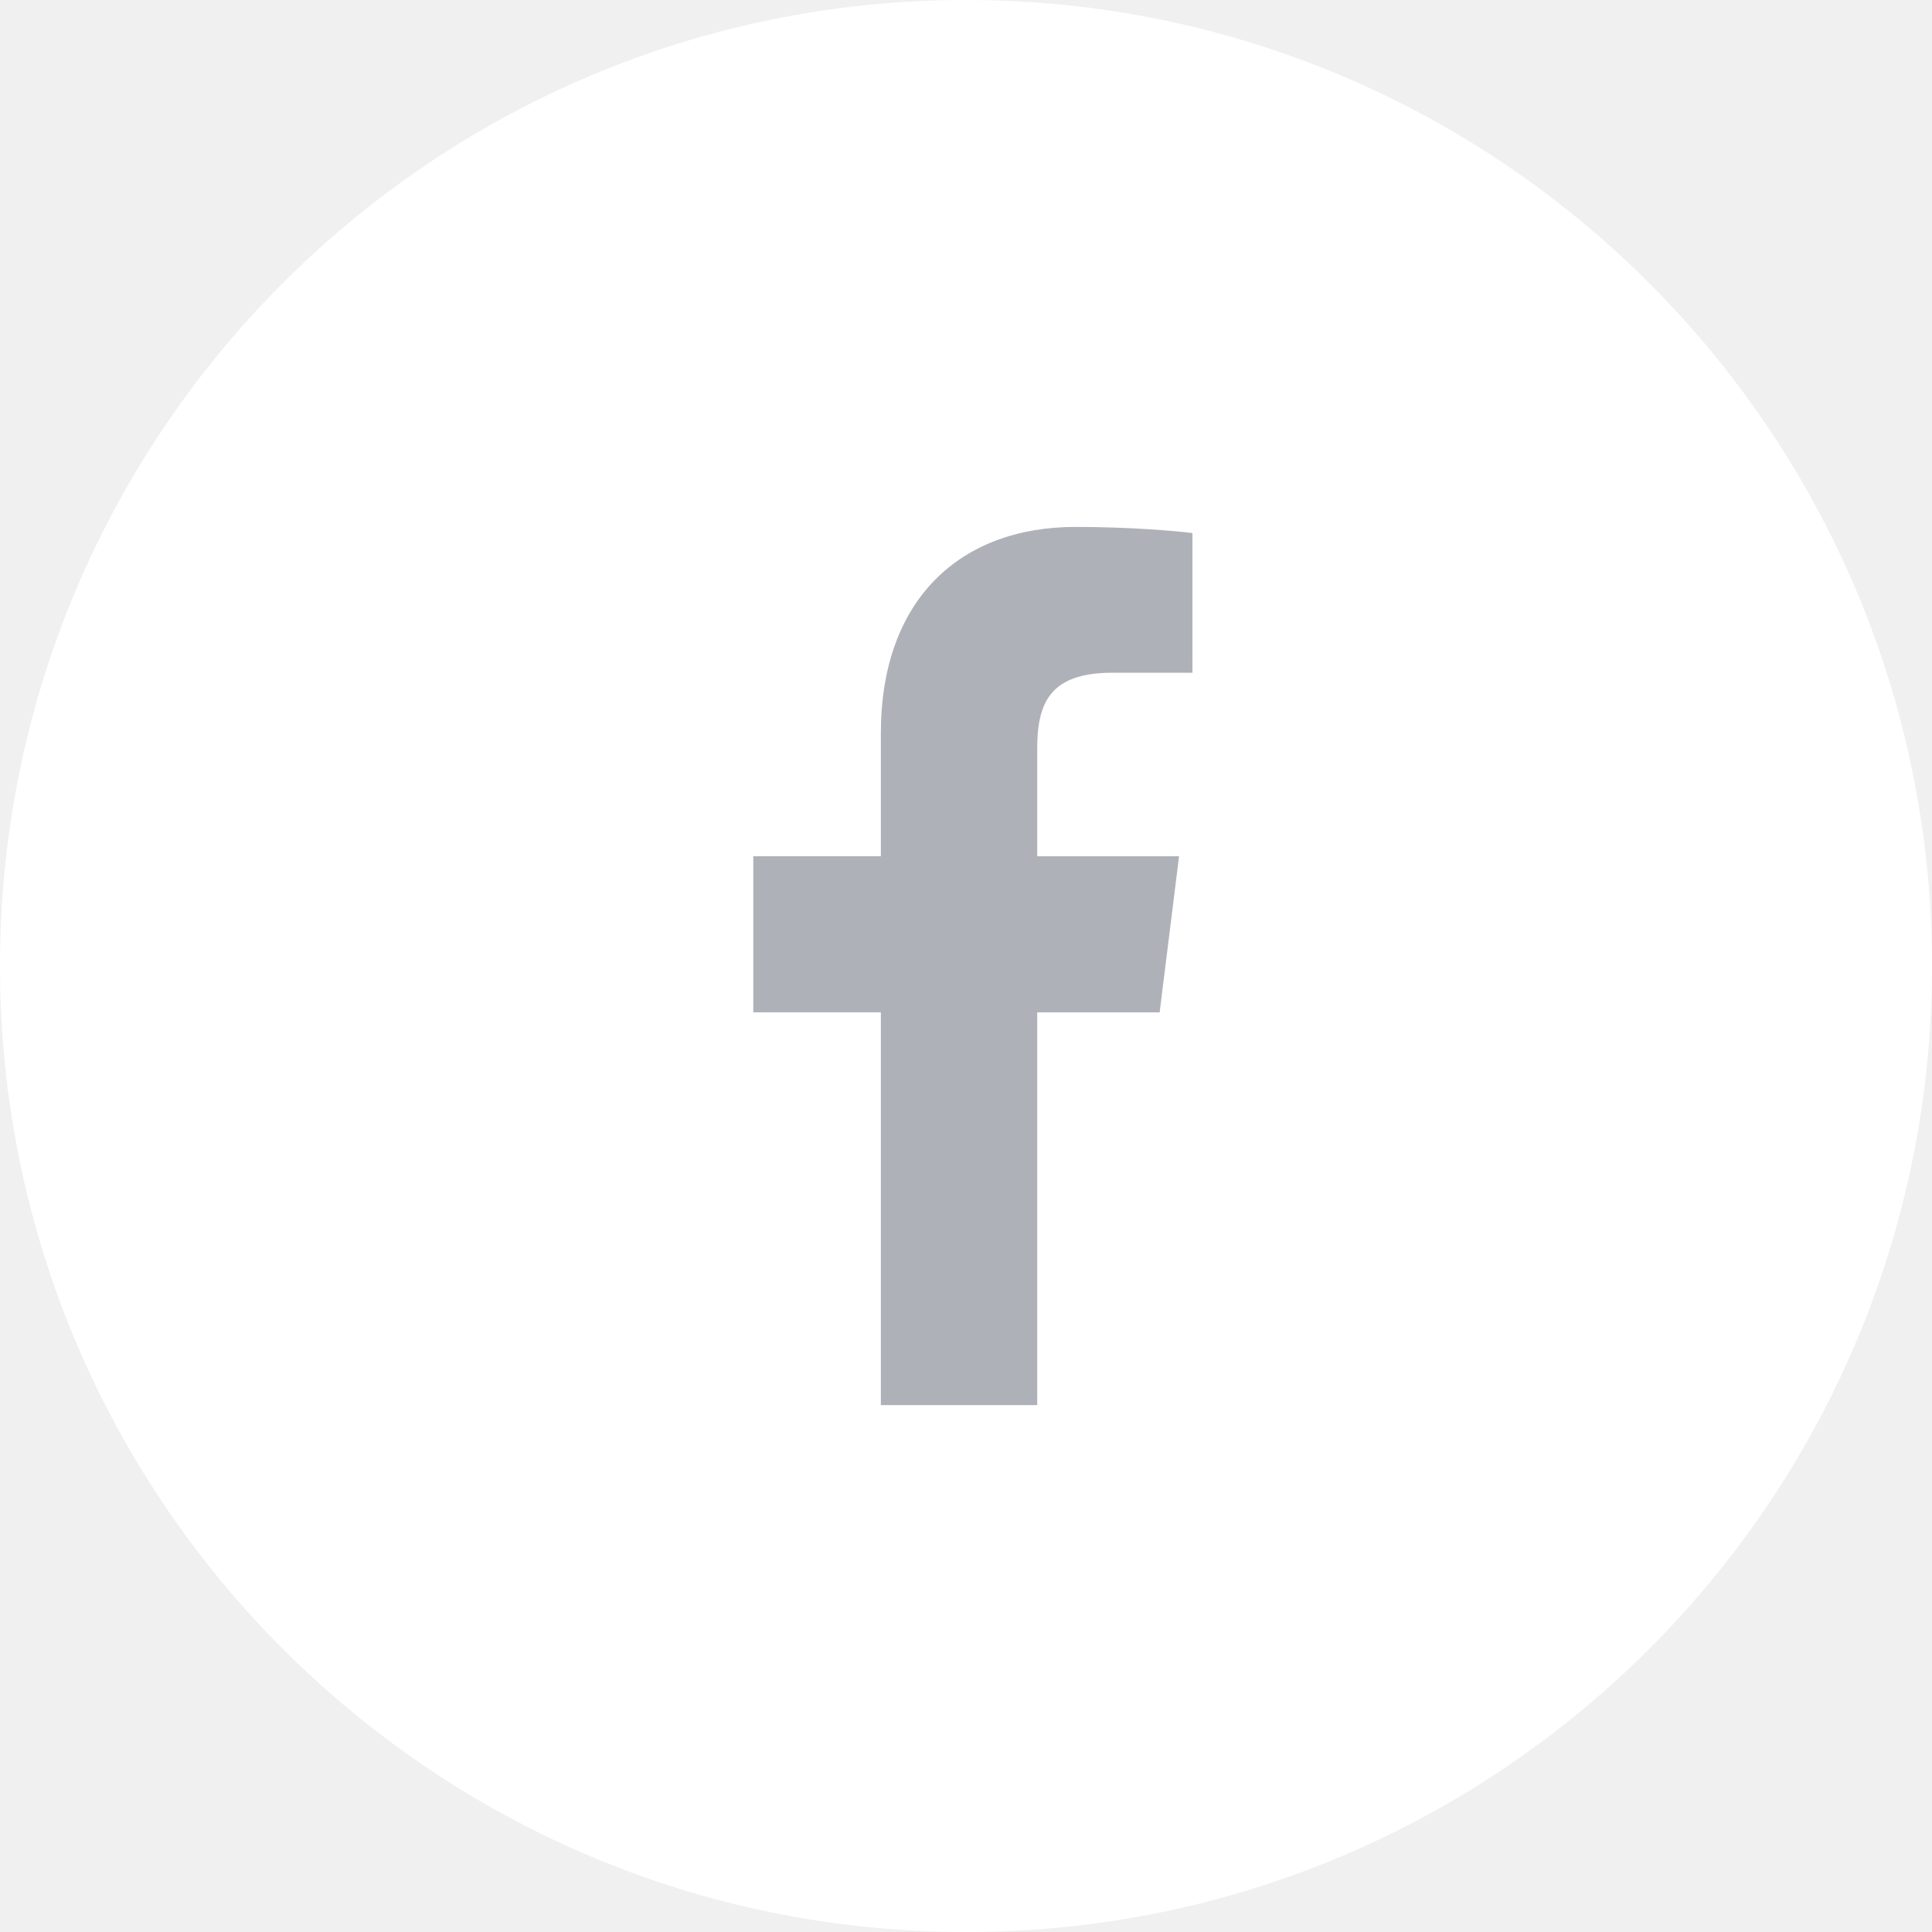
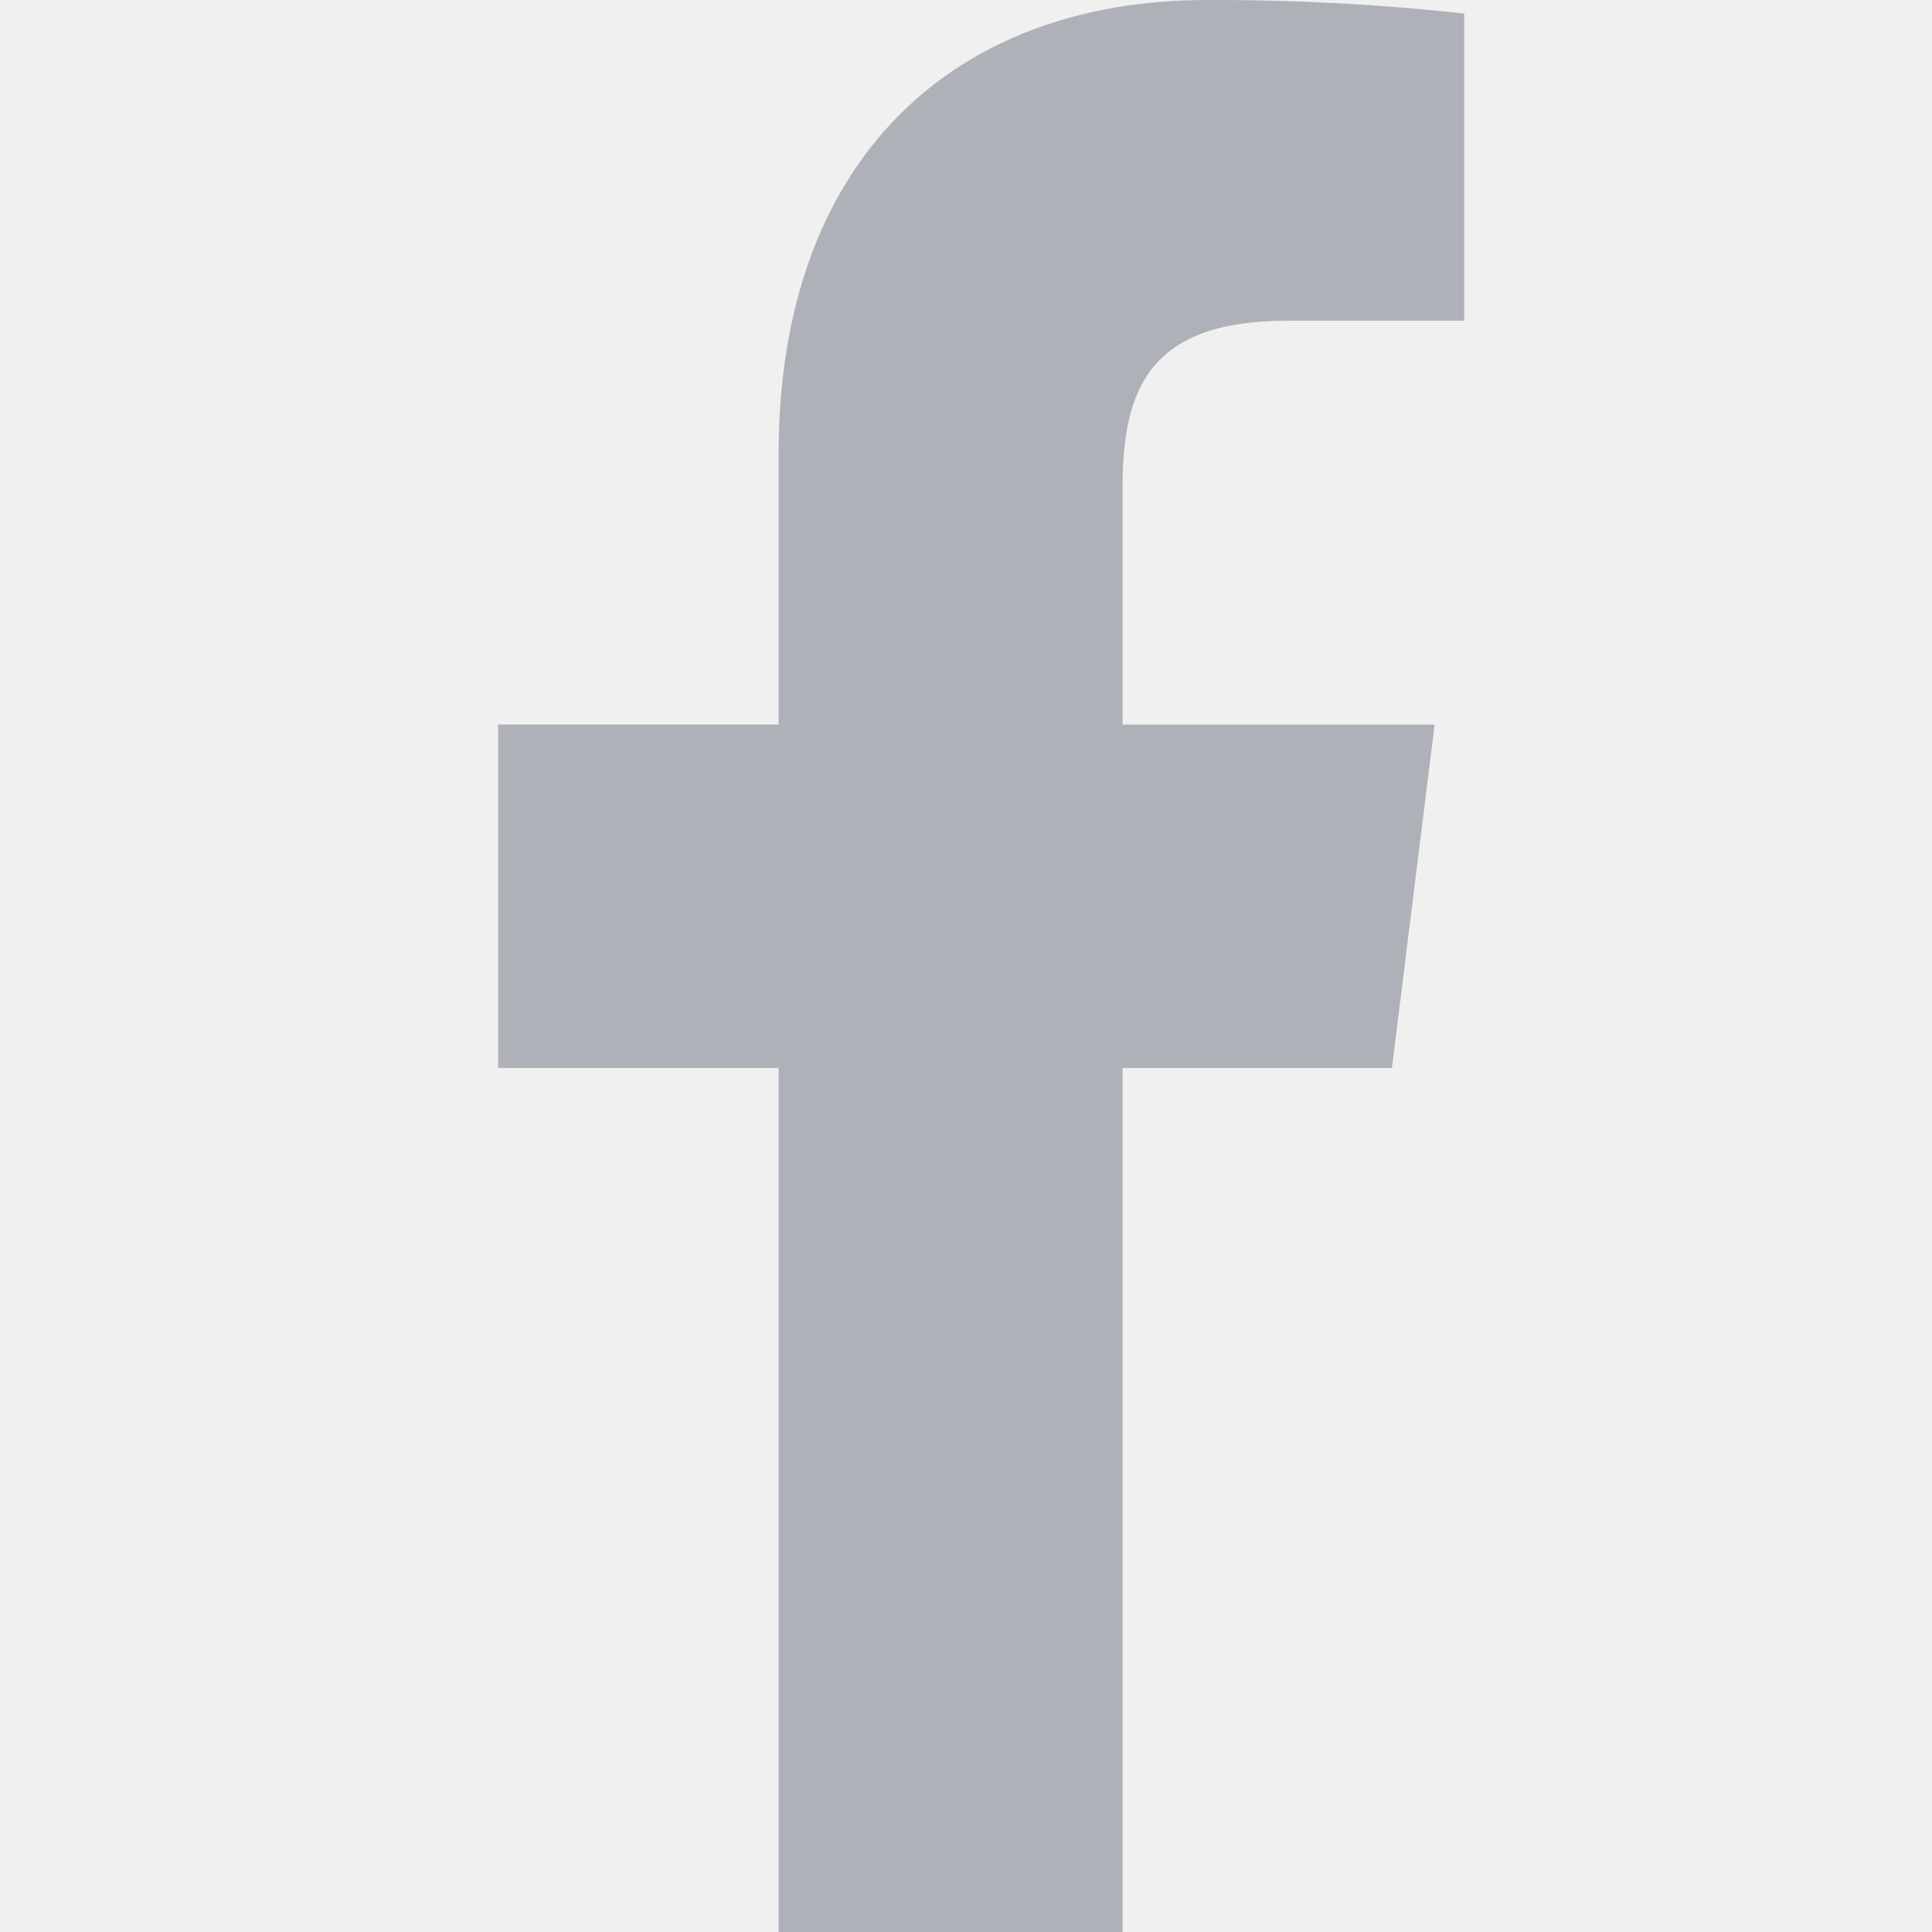
- <svg xmlns="http://www.w3.org/2000/svg" width="44" height="44" viewBox="0 0 44 44" fill="none">
-   <path d="M44 22C44 28.075 41.538 33.575 37.556 37.556C33.575 41.538 28.075 44 22 44C15.925 44 10.425 41.538 6.444 37.556C2.462 33.575 0 28.075 0 22C0 15.925 2.462 10.425 6.444 6.444C10.425 2.462 15.925 0 22 0C28.075 0 33.575 2.462 37.556 6.444C41.538 10.425 44 15.925 44 22Z" fill="white" />
+ <svg xmlns="http://www.w3.org/2000/svg" width="20" height="20" fill="none">
  <g clip-path="url(#clip0)">
-     <path d="M25.331 15.321H27.157V12.141C26.842 12.098 25.758 12 24.497 12C21.864 12 20.061 13.656 20.061 16.699V19.5H17.156V23.055H20.061V32H23.622V23.056H26.41L26.852 19.501H23.622V17.052C23.622 16.024 23.899 15.321 25.331 15.321Z" fill="#AFB1B8" />
+     <path d="M13.33 3.32h1.827V.14a23.576 23.576 0 00-2.66-.14C9.864 0 8.06 1.656 8.06 4.7v2.8H5.156v3.555H8.06V20h3.561v-8.944h2.788l.442-3.555h-3.23V5.05c0-1.027.277-1.73 1.709-1.73z" fill="#AFB1B8" />
  </g>
  <defs>
    <clipPath id="clip0">
-       <rect x="12" y="12" width="20" height="20" fill="white" />
+       <path fill="#fff" d="M0 0h20v20H0z" />
    </clipPath>
  </defs>
</svg>
